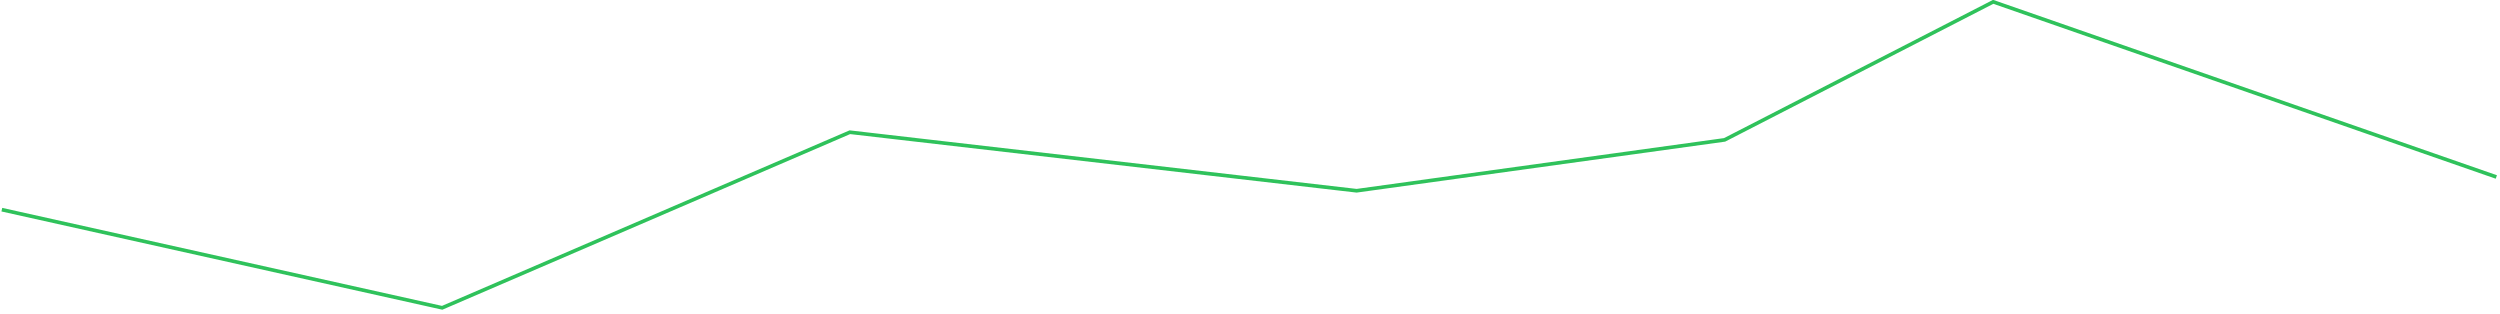
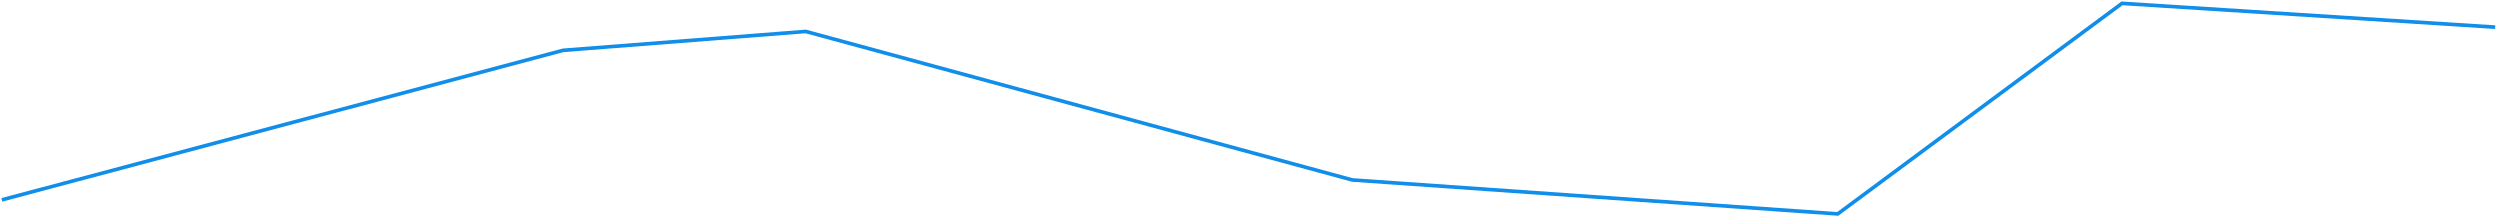
- <svg xmlns="http://www.w3.org/2000/svg" version="1.1" width="1365px" height="171px">
-   <g transform="matrix(1 0 0 1 -423 -645 )">
-     <path d="M 0 113.483  L 240.425 167.06  L 463.019 71.194  L 739.723 103.15  L 940.628 75.367  L 1087.295 0  L 1362 95.631  " stroke-width="2" stroke="#2fc25b" fill="none" transform="matrix(1 0 0 1 424 646 )" />
+ <svg xmlns="http://www.w3.org/2000/svg" version="1.1" width="1365px" height="119px">
+   <g transform="matrix(1 0 0 1 -423 -670 )">
+     <path d="M 0 108.125  L 306.45 26.481  L 438.935 16.17  L 737.337 97.253  L 1002.407 115.789  L 1157.619 0.834  L 1361.381 13.826  " stroke-width="2" stroke="#108ee9" fill="none" transform="matrix(1 0 0 1 424 671 )" />
  </g>
</svg>
